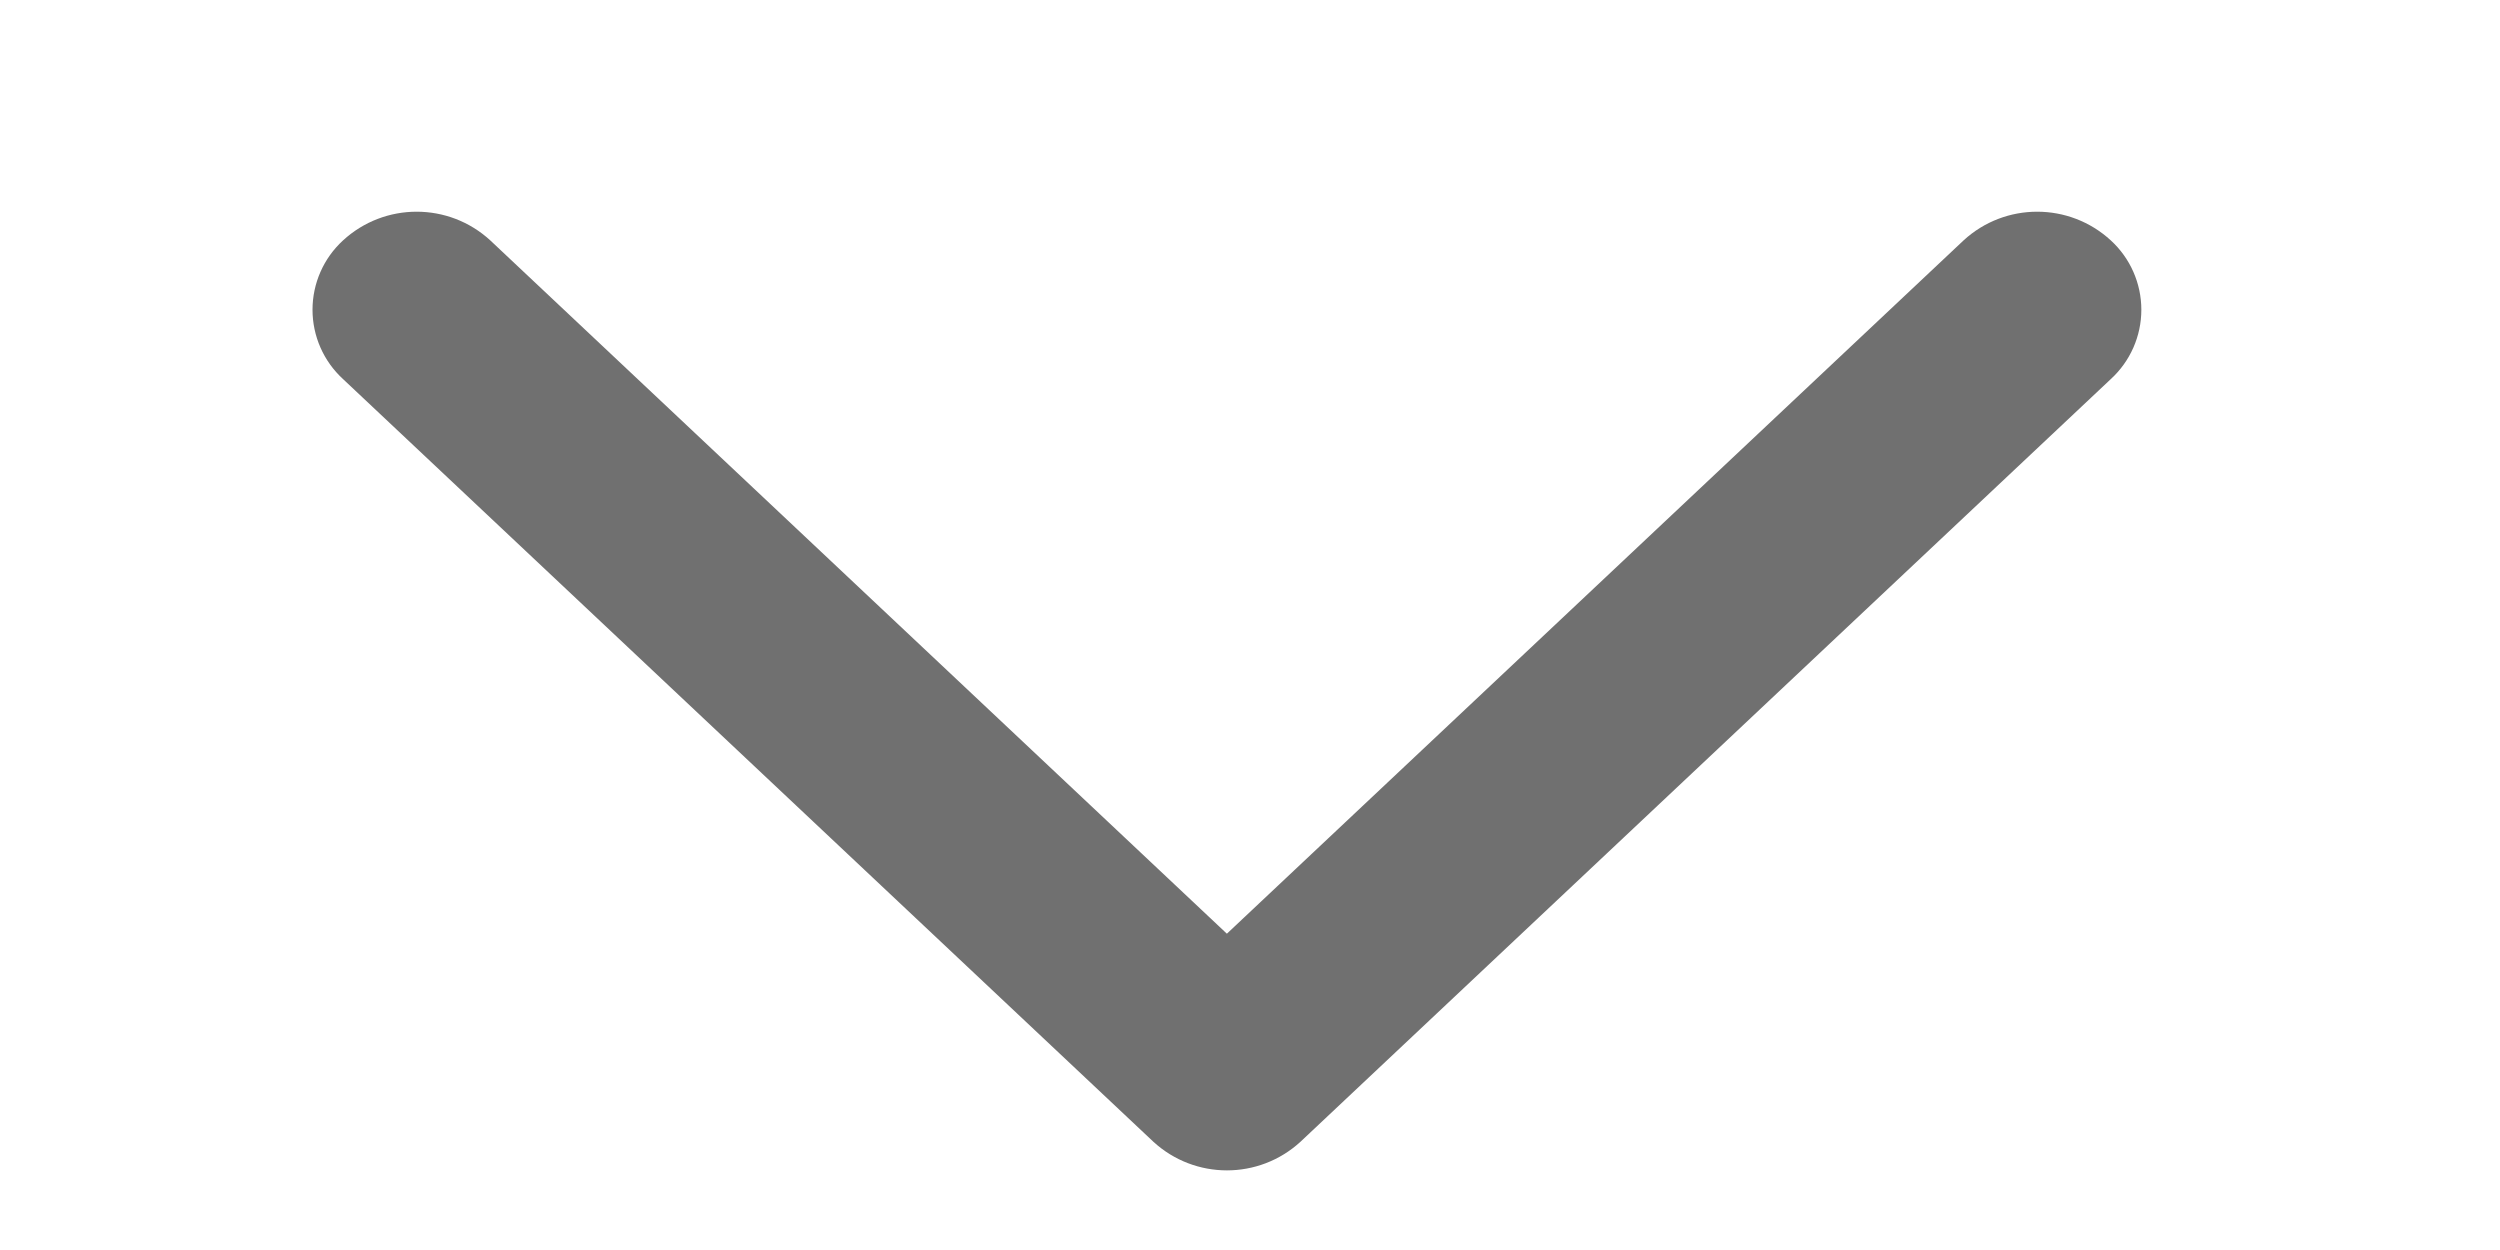
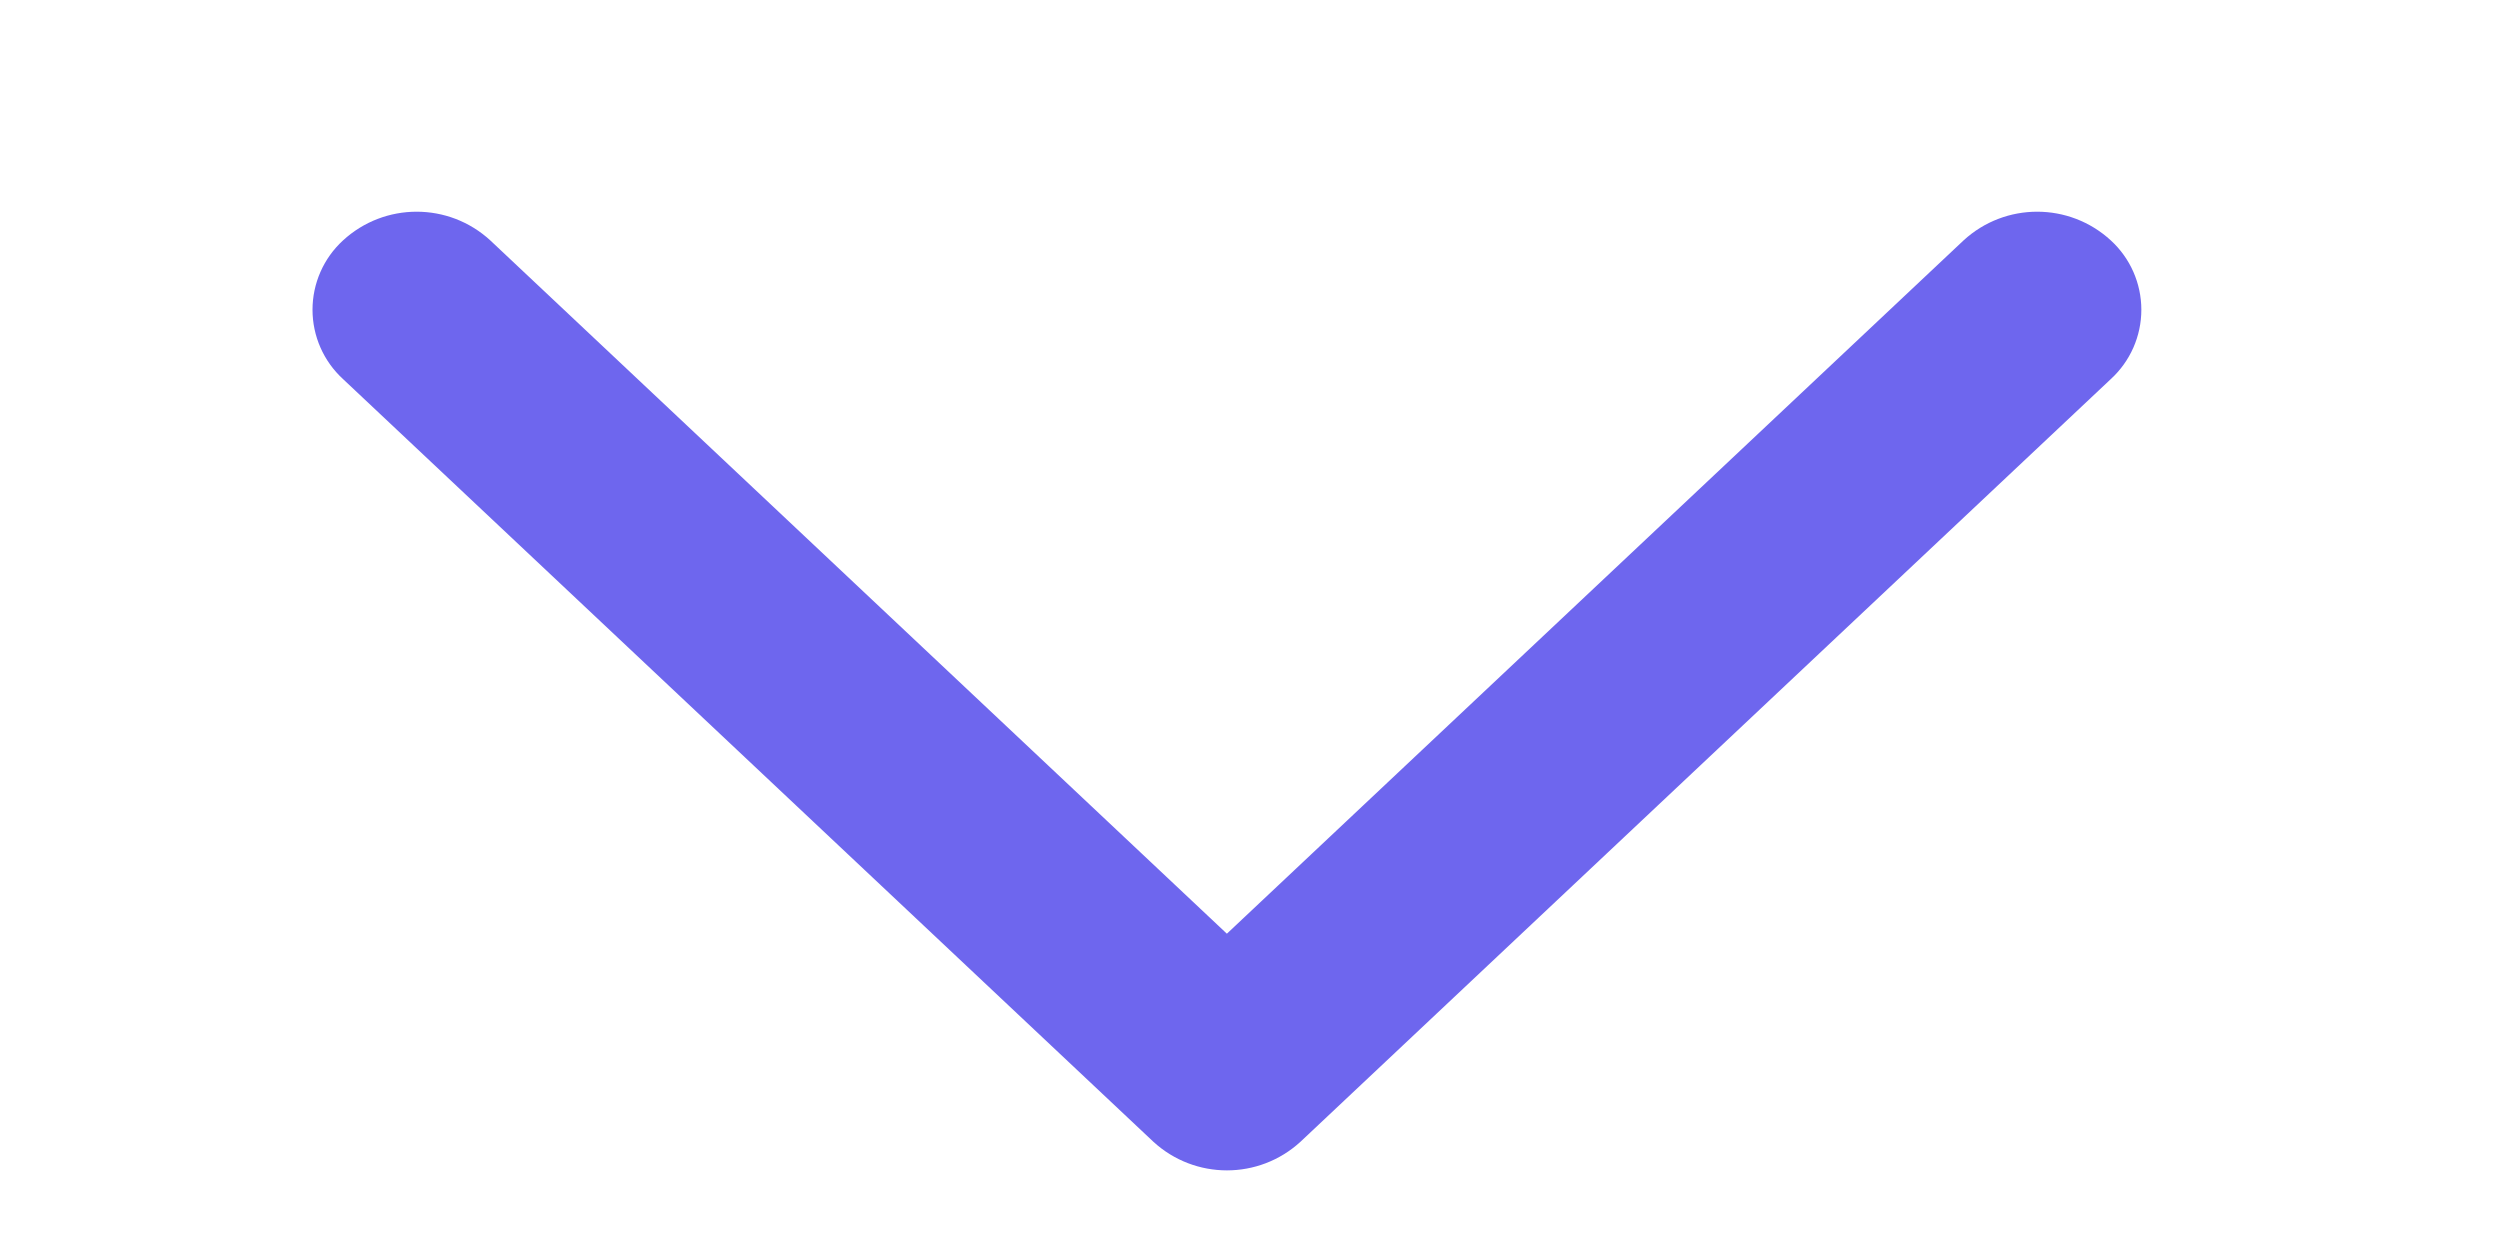
<svg xmlns="http://www.w3.org/2000/svg" width="48" height="24" viewBox="0 0 48 24">
  <g id="向下箭头" transform="translate(-60 56) rotate(-90)">
    <g id="back" transform="translate(32 60)">
      <rect id="矩形" width="24" height="48" fill="none" />
-       <path id="Path" d="M4.544,17.556,17.855,31.7a2.089,2.089,0,0,1,0,2.828,1.805,1.805,0,0,1-2.662,0L.551,18.971a2.089,2.089,0,0,1,0-2.828L15.193.586a1.805,1.805,0,0,1,2.662,0,2.089,2.089,0,0,1,0,2.828Z" transform="translate(1.529 6)" fill="#707070" />
+       <path id="Path" d="M4.544,17.556,17.855,31.7a2.089,2.089,0,0,1,0,2.828,1.805,1.805,0,0,1-2.662,0L.551,18.971a2.089,2.089,0,0,1,0-2.828L15.193.586a1.805,1.805,0,0,1,2.662,0,2.089,2.089,0,0,1,0,2.828Z" transform="translate(1.529 6)" fill="#6E66EE" />
    </g>
  </g>
</svg>
